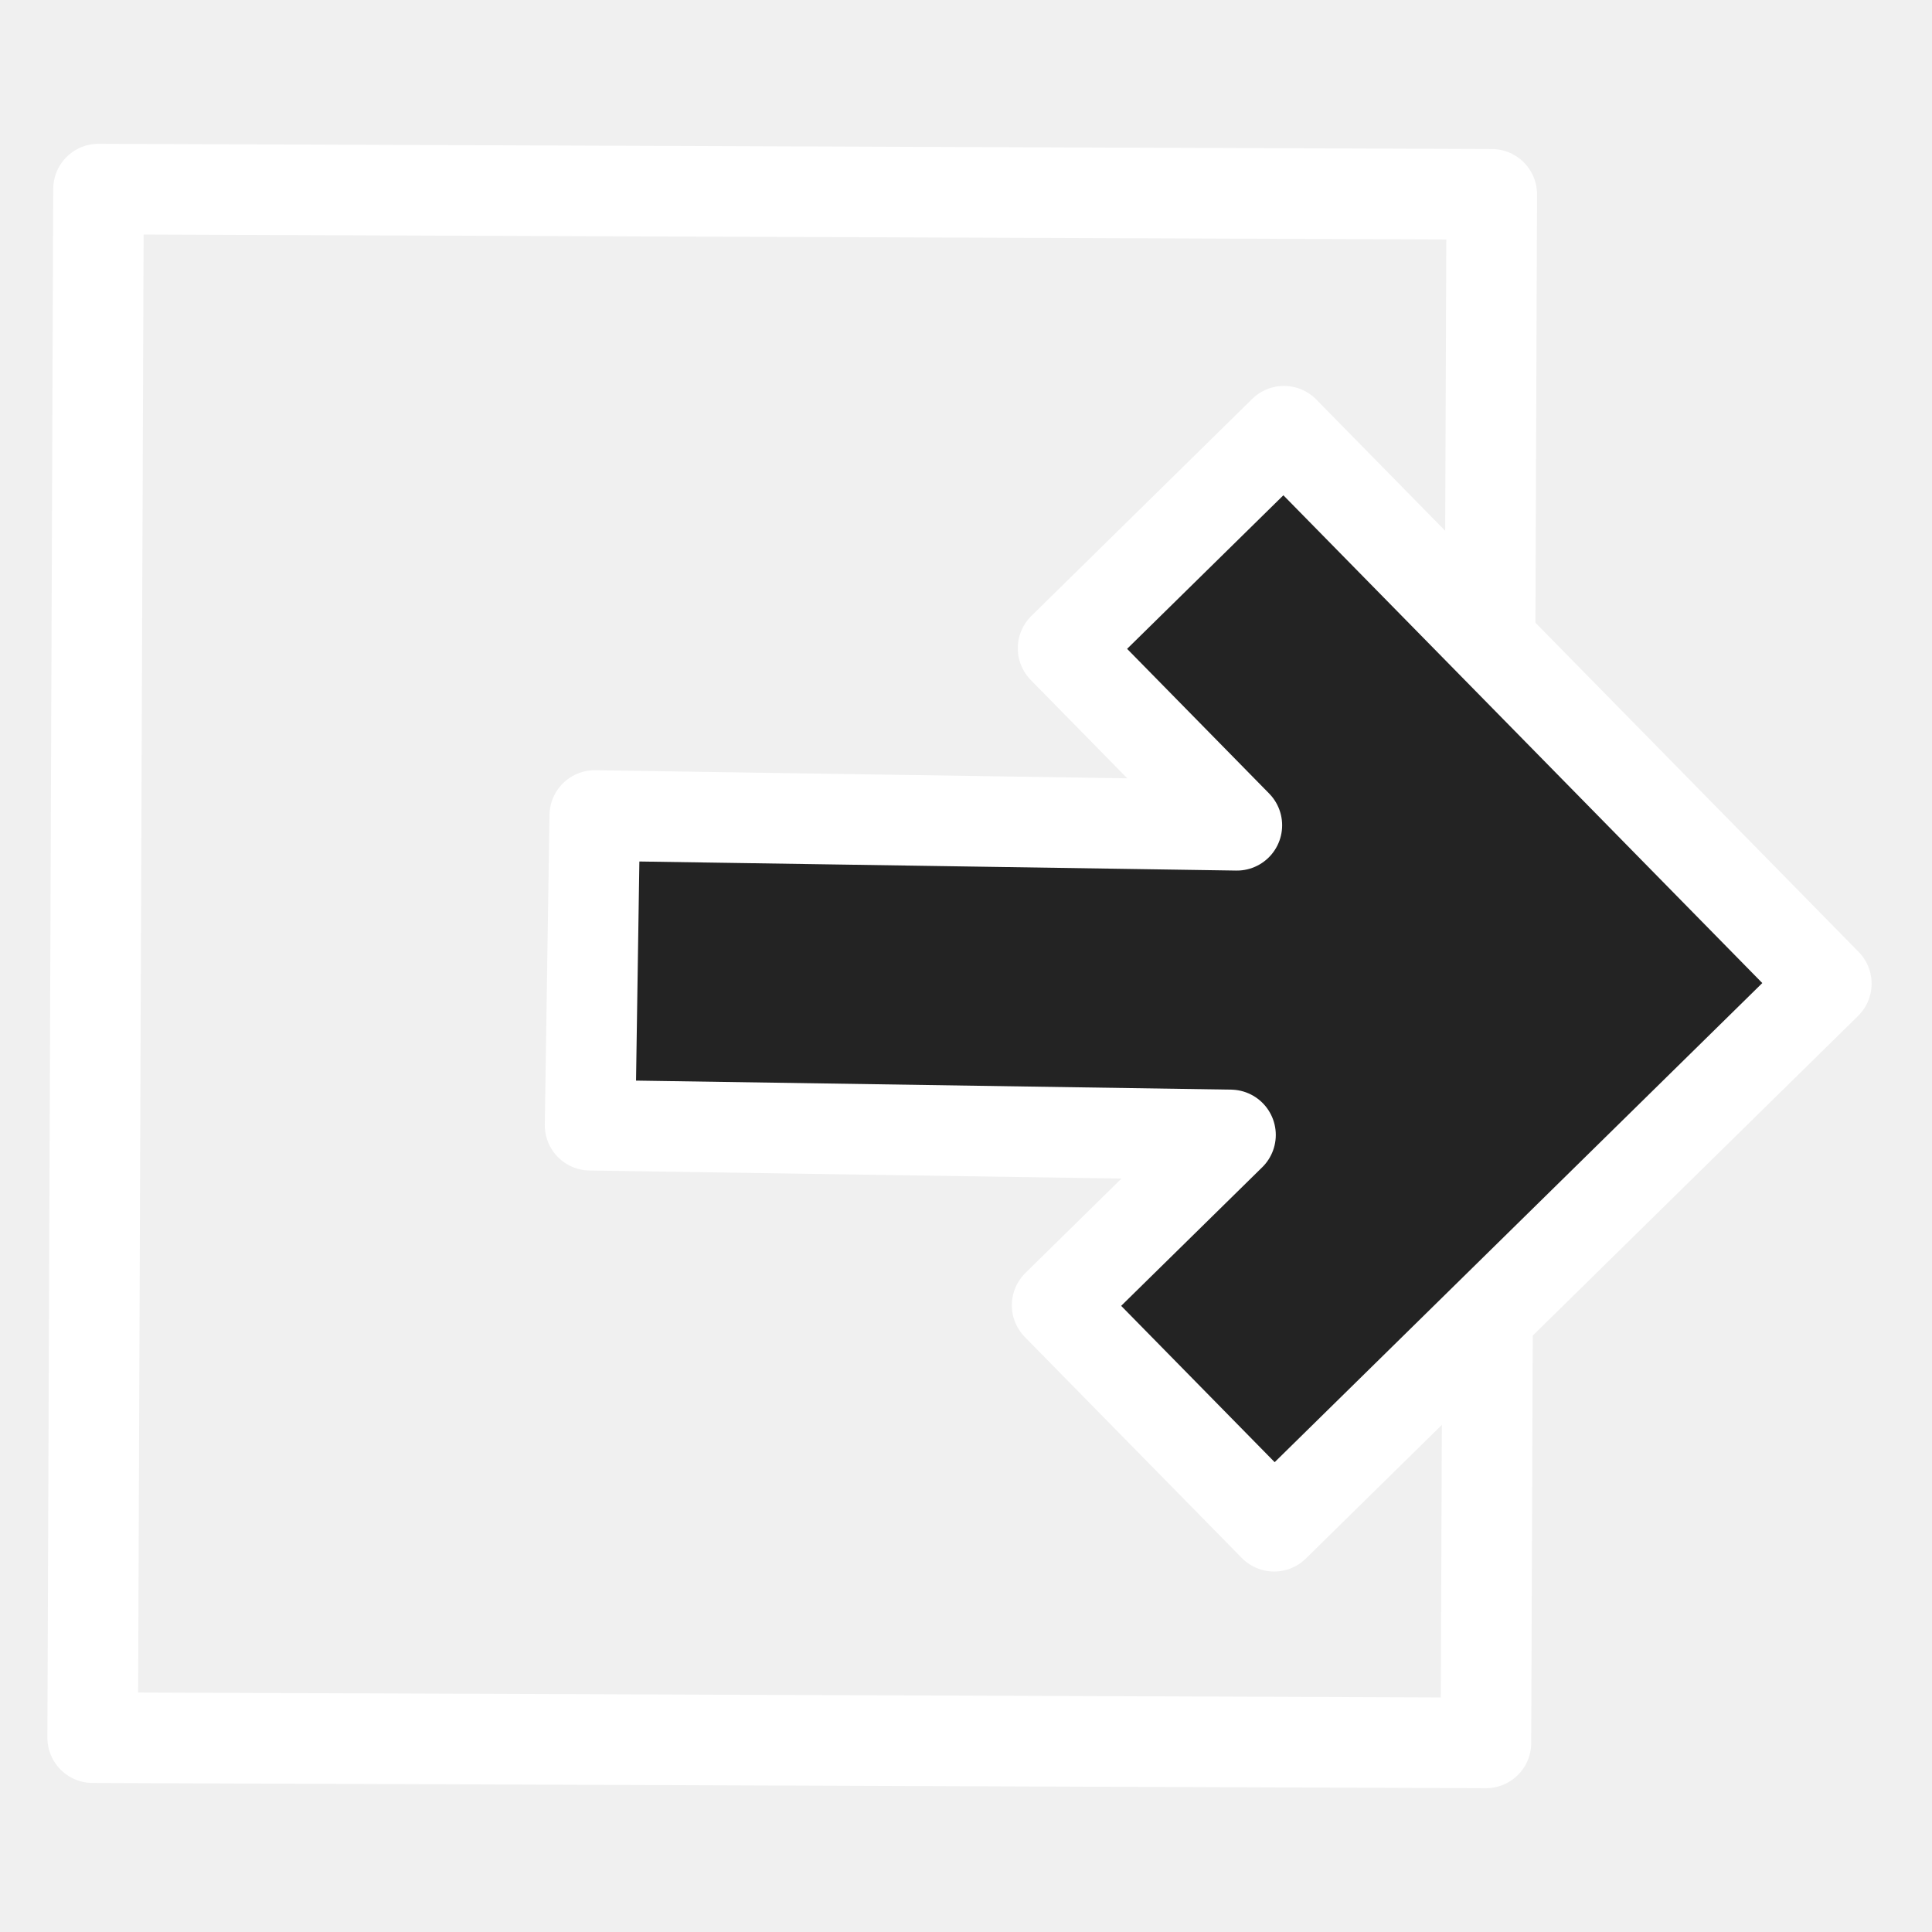
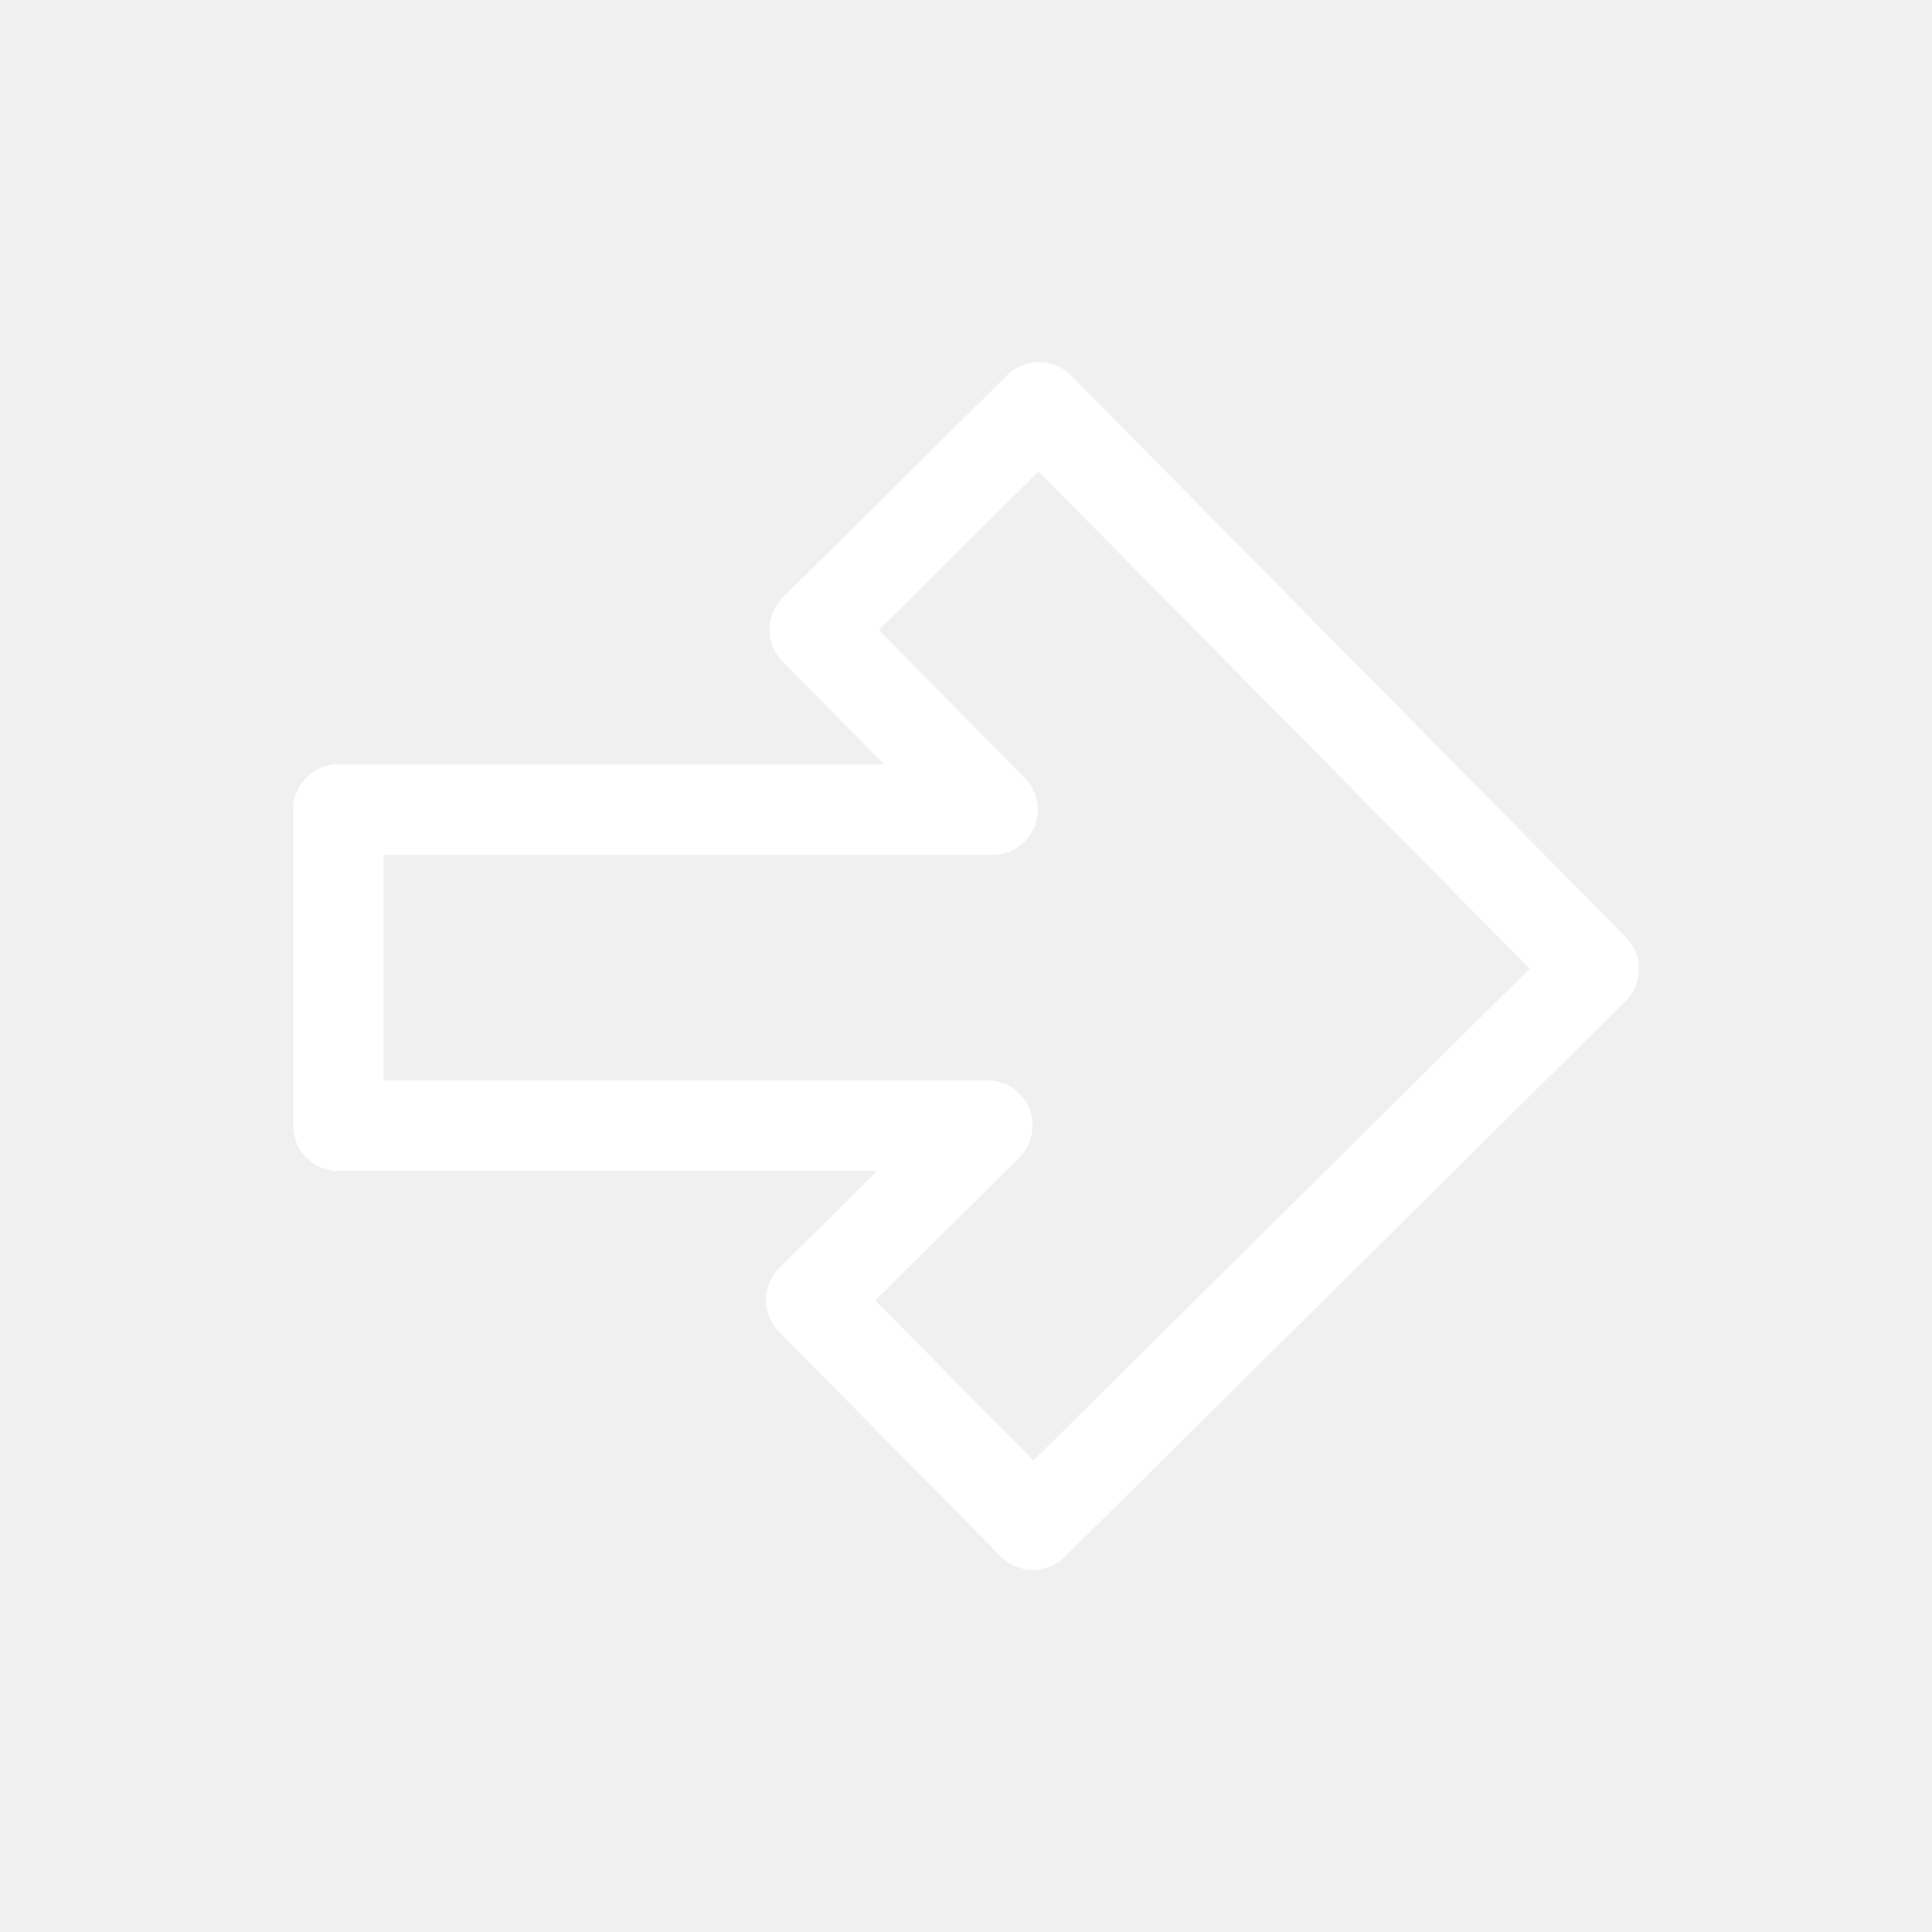
<svg xmlns="http://www.w3.org/2000/svg" width="64" height="64" viewBox="0 0 64 64" version="1.1" id="svg10">
  <defs id="defs14" />
-   <g id="g838" transform="matrix(-1.025638,0,0,1.025979,66.24831,3.14474)" style="display:inline;stroke-width:2.925;stroke-miterlimit:4;stroke-dasharray:none">
-     <rect transform="matrix(0.00376076,0.9999929,0.9999929,-0.00376076,0,0)" y="16.399" x="3.271" height="45" width="50" id="rect7837" style="fill:none;fill-opacity:1;fill-rule:nonzero;stroke:#ffffff;stroke-width:2.925;stroke-linecap:round;stroke-linejoin:round;stroke-miterlimit:4;stroke-dasharray:none;stroke-opacity:1" />
-     <path id="path7561-4" d="M 23.441,46.213 5.605,28.694 23.123,10.858 l 7.134,7.008 -5.613,5.715 20.738,-0.315 0.152,9.999 -20.685,0.314 5.6,5.5 z" style="fill:#232323;fill-opacity:1;fill-rule:evenodd;stroke:#ffffff;stroke-width:2.925;stroke-linecap:butt;stroke-linejoin:round;stroke-miterlimit:4;stroke-dasharray:none;stroke-opacity:1" />
-   </g>
+   <path id="Arrow_1_" fill="none" stroke="#ffffff" stroke-width="2.422" stroke-linejoin="round" d="m 26.875,43.067 5.828,-5.78 -21.492,0.001 V 26.821 h 21.666 l -5.886,-5.962 7.425,-7.363 18.374,18.602 -18.567,18.407 z" style="stroke-width:3;stroke-miterlimit:4;stroke-dasharray:none" />
</svg>
